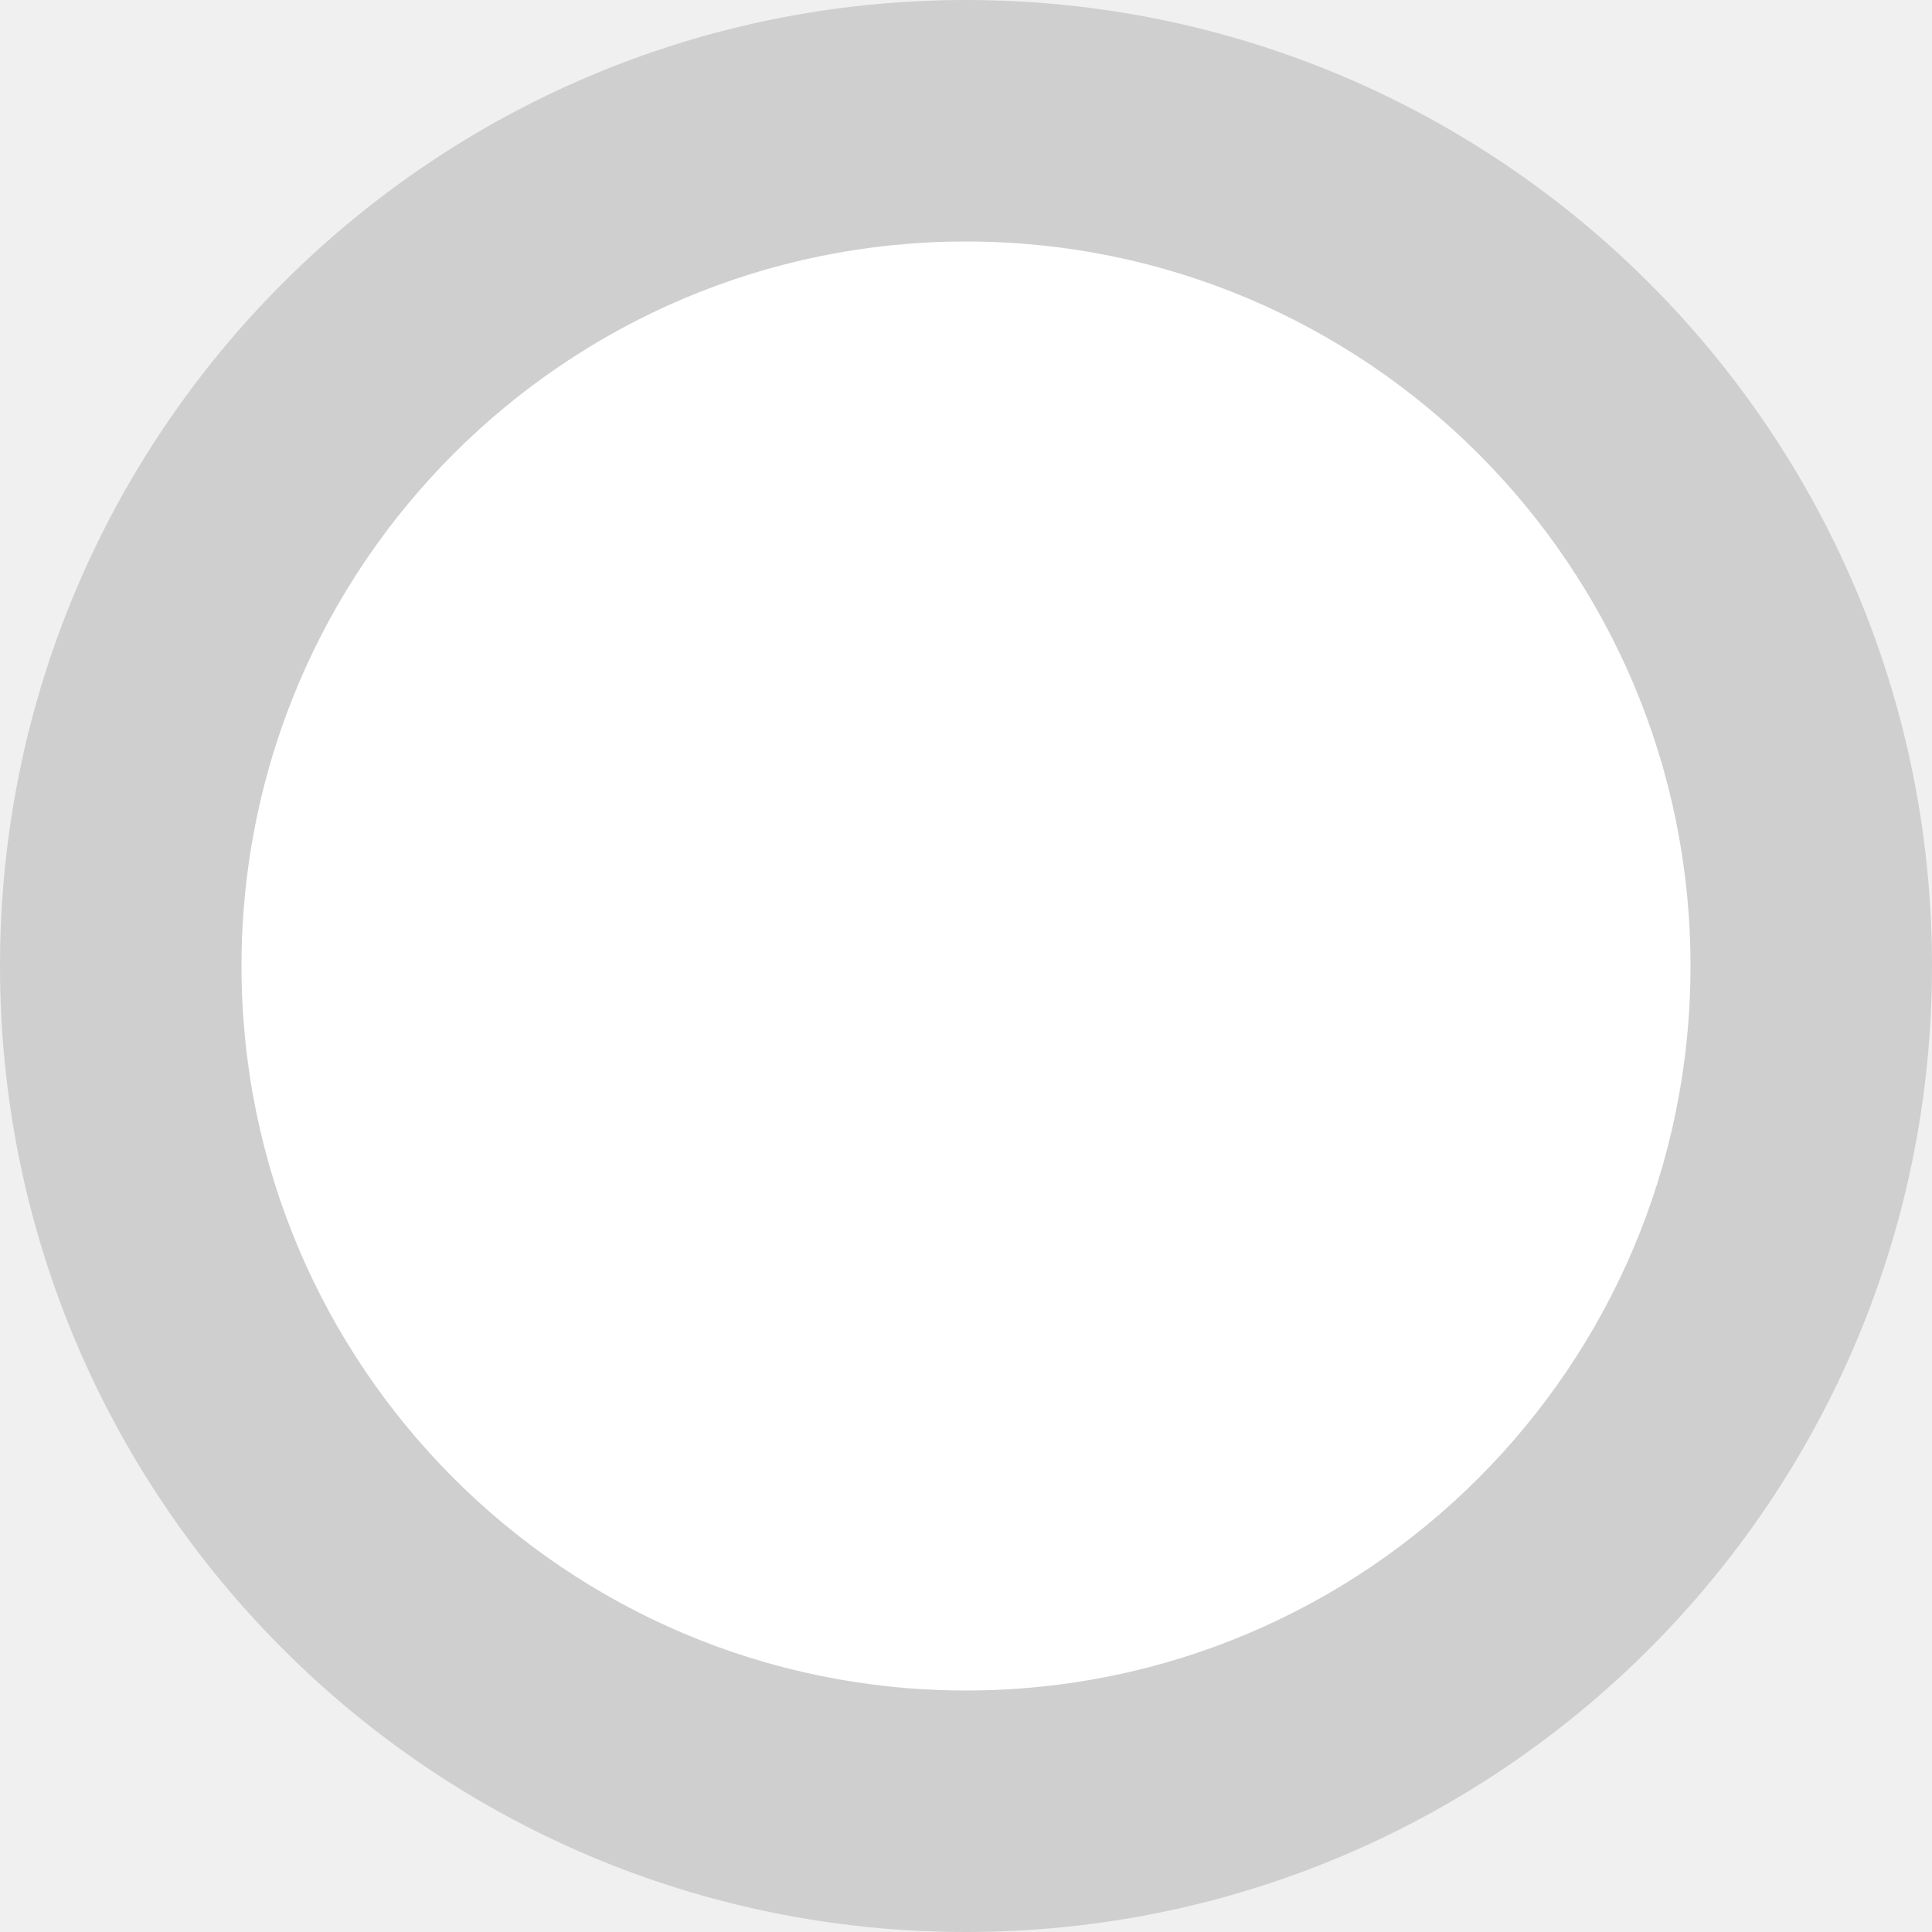
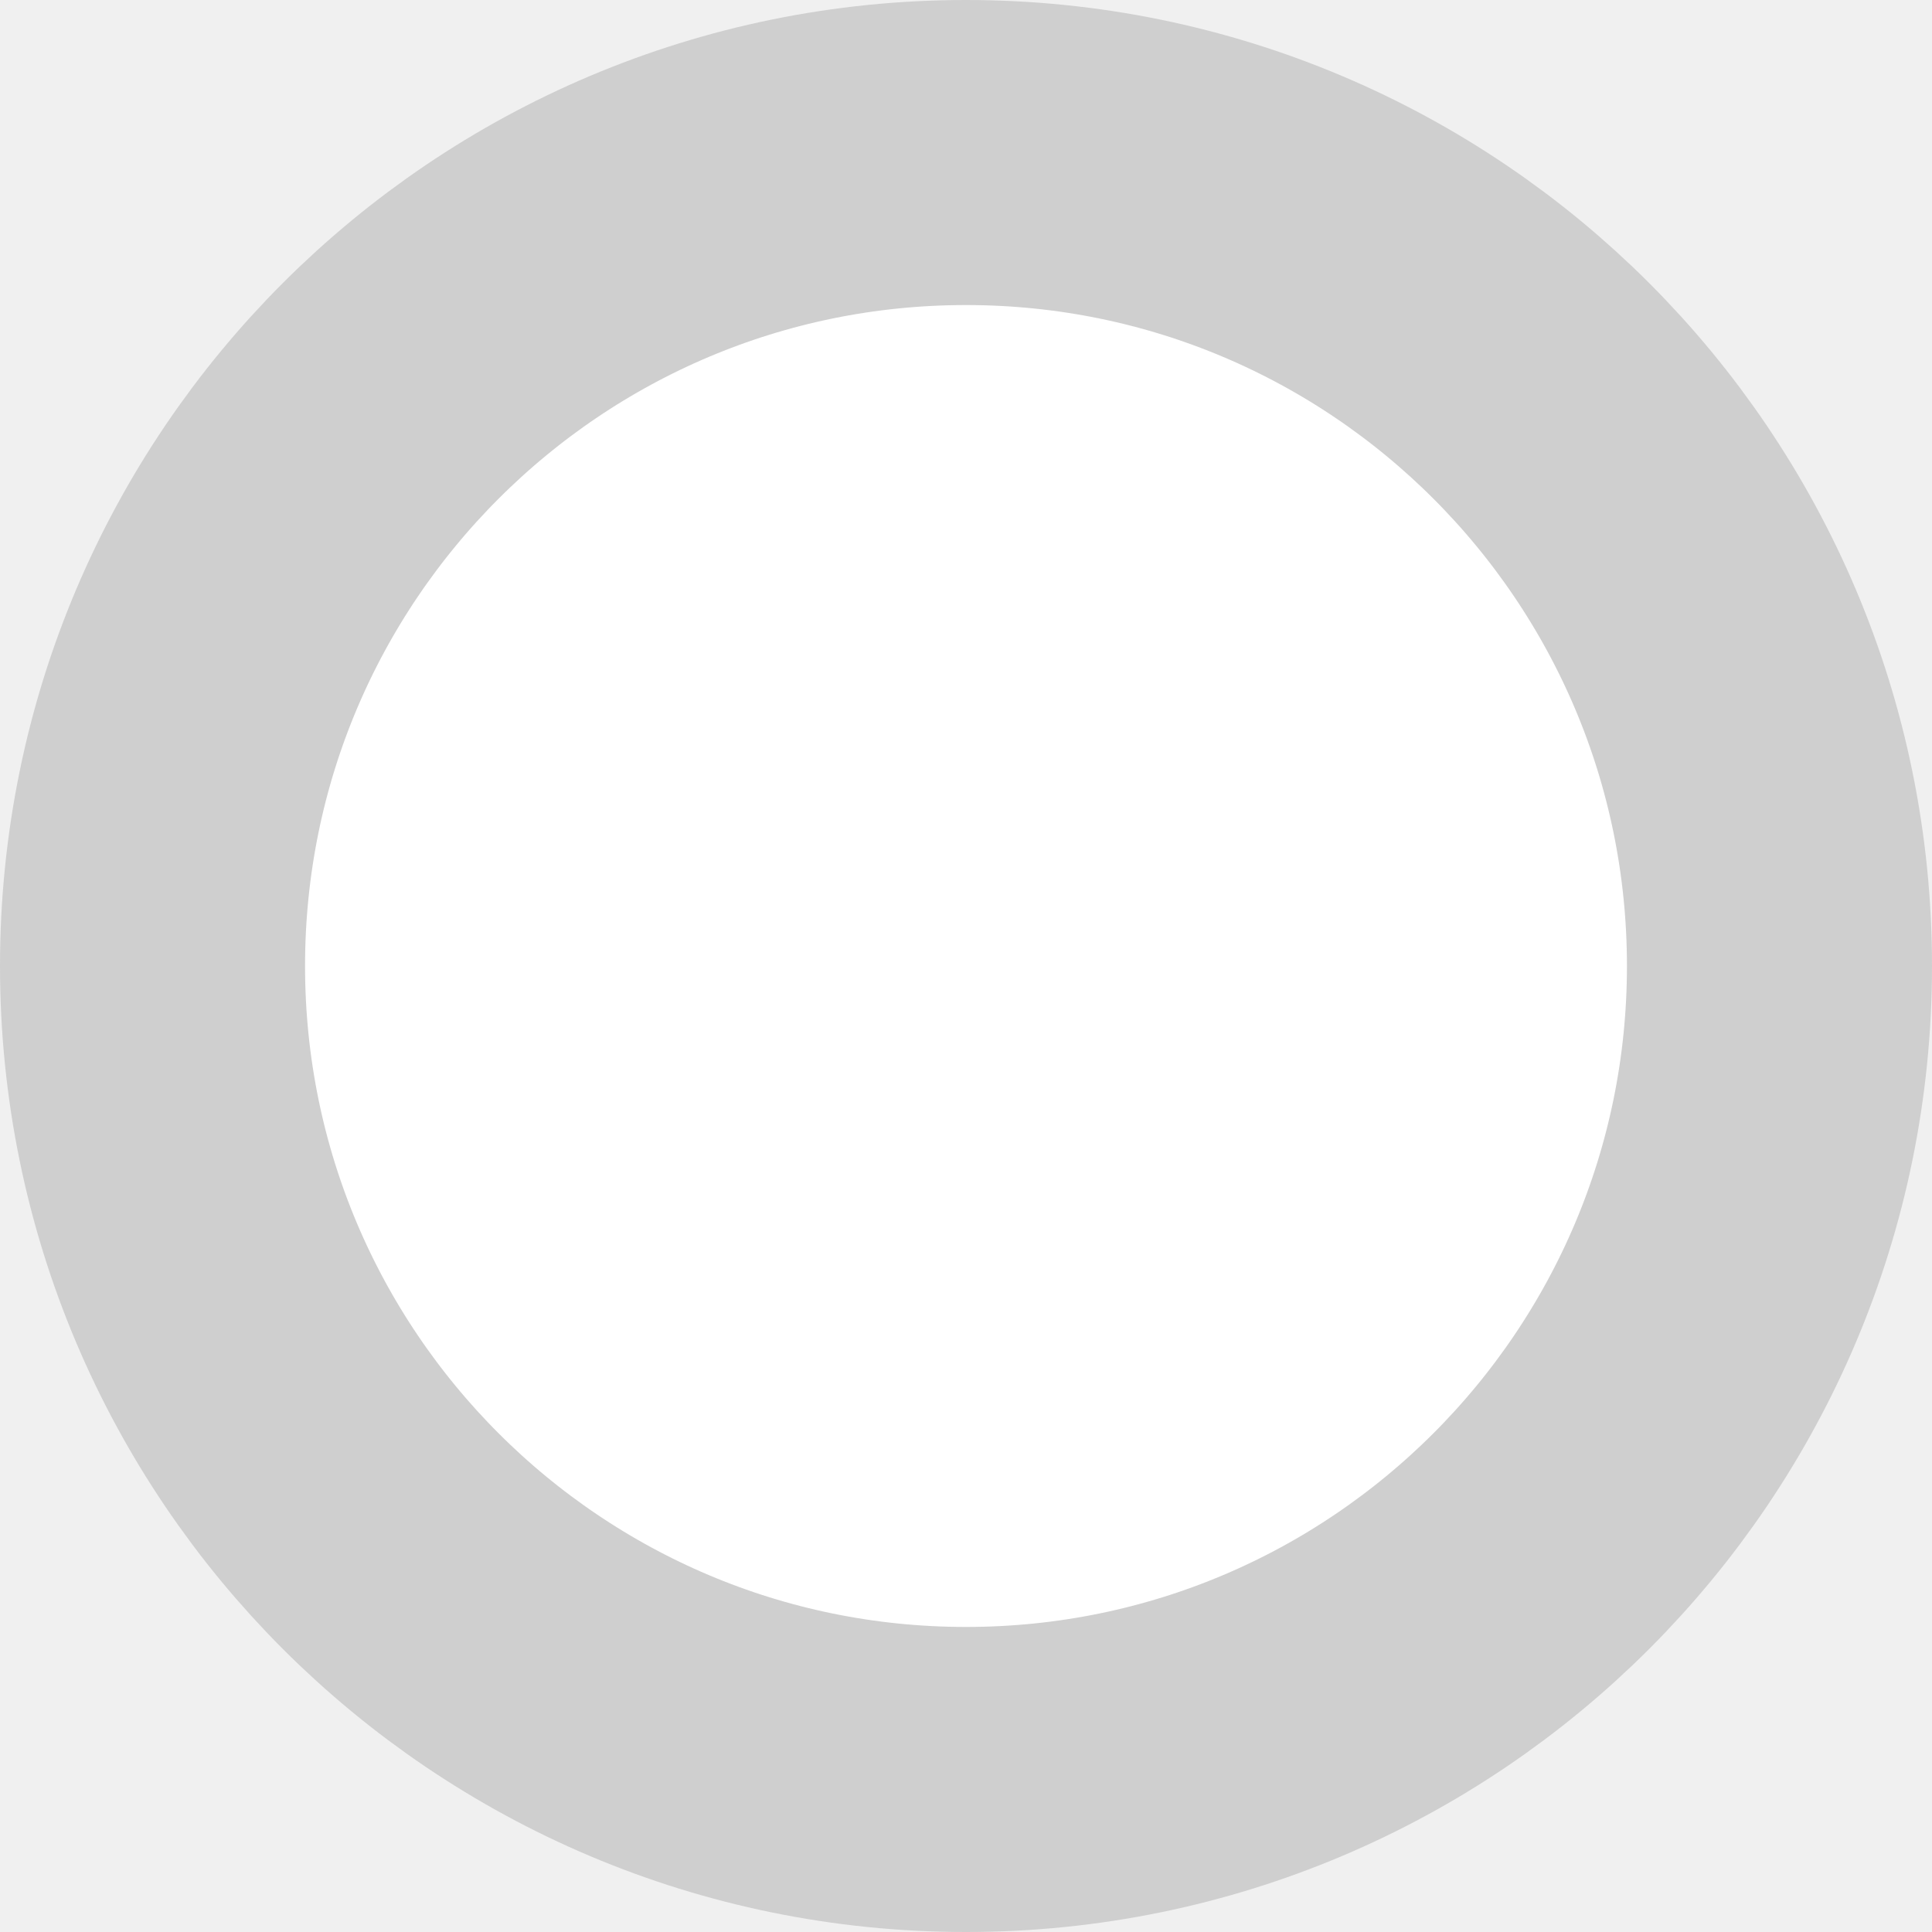
- <svg xmlns="http://www.w3.org/2000/svg" height="150" width="150" version="1.1" viewBox="0 0 240 240">
-   <circle cx="120" cy="120" r="120" style="fill:rgba(207, 207, 207, 1)" />
-   <circle cx="120" cy="120" r="90" style="fill:rgba(255, 255, 255, 1)" />
+ <svg xmlns="http://www.w3.org/2000/svg" height="95" width="95" version="1.1" viewBox="0 0 152 152" id="svg6">
+   <defs id="defs10" />
+   <circle style="fill:#ffffff;fill-opacity:1;stroke:#cfcfcf;stroke-width:24;stroke-linecap:round;stroke-linejoin:round;stroke-dasharray:none;stroke-opacity:1" id="path291" cx="76" cy="76" r="64" />
</svg>
